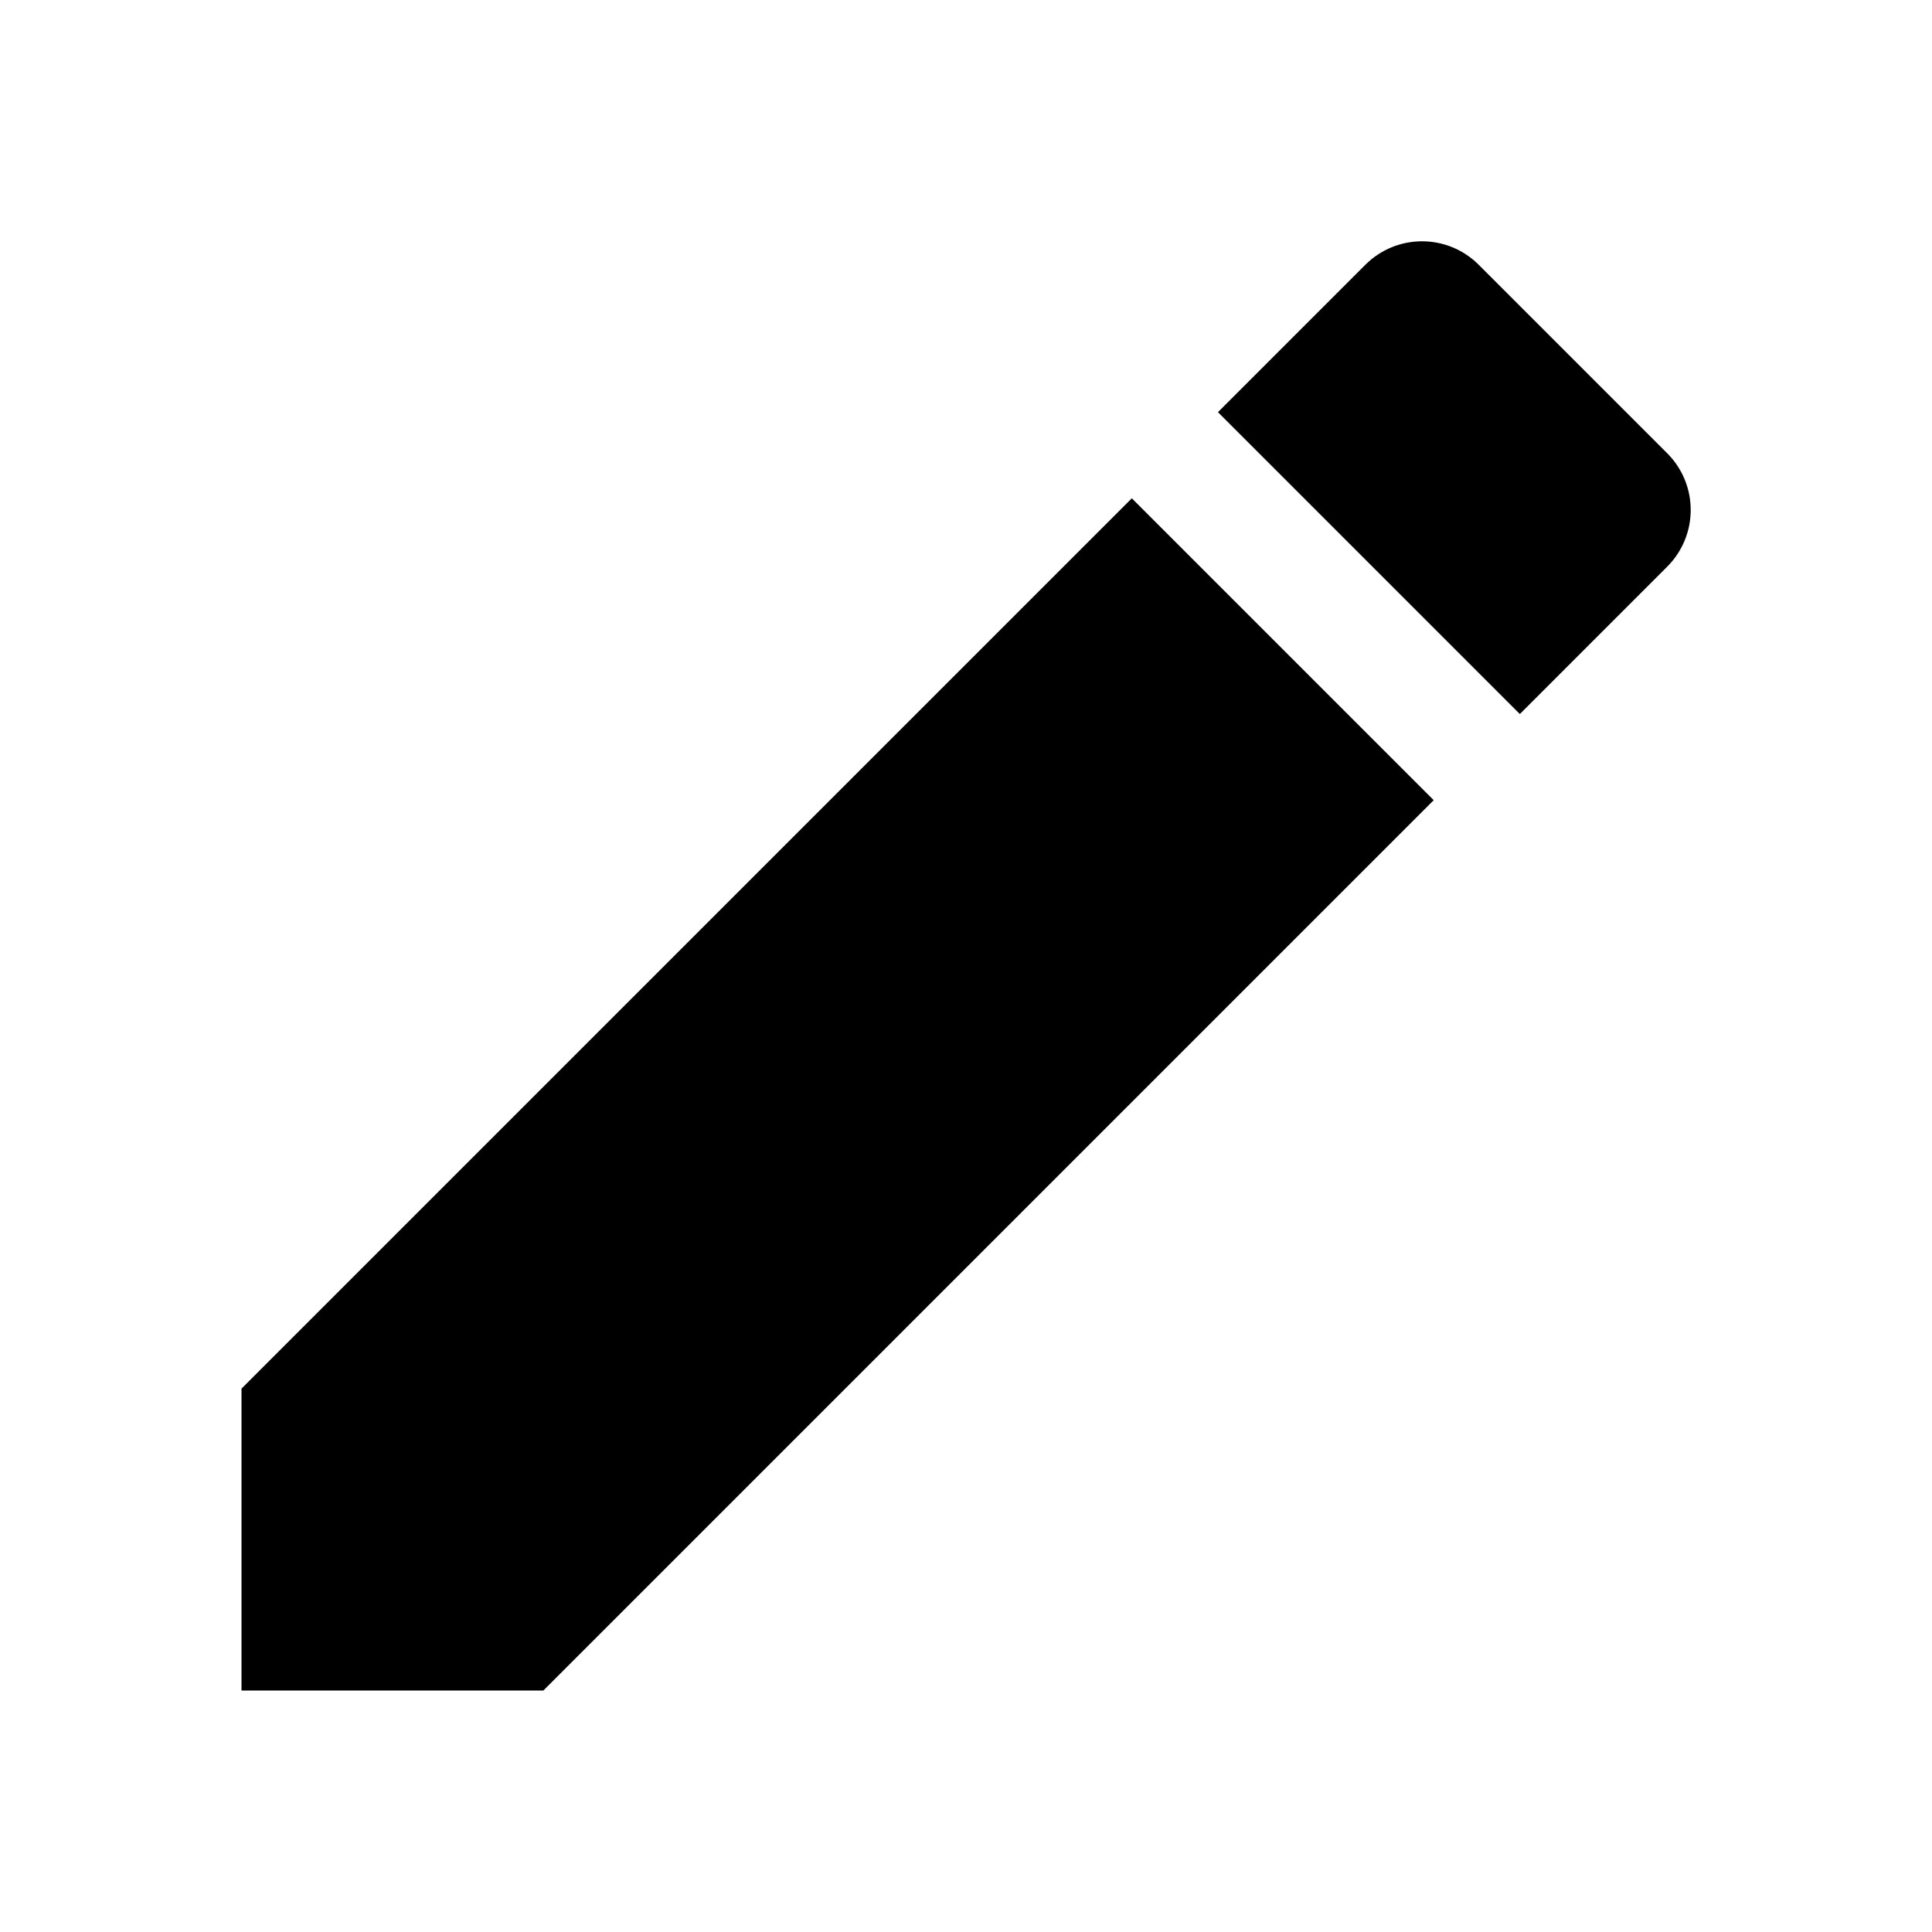
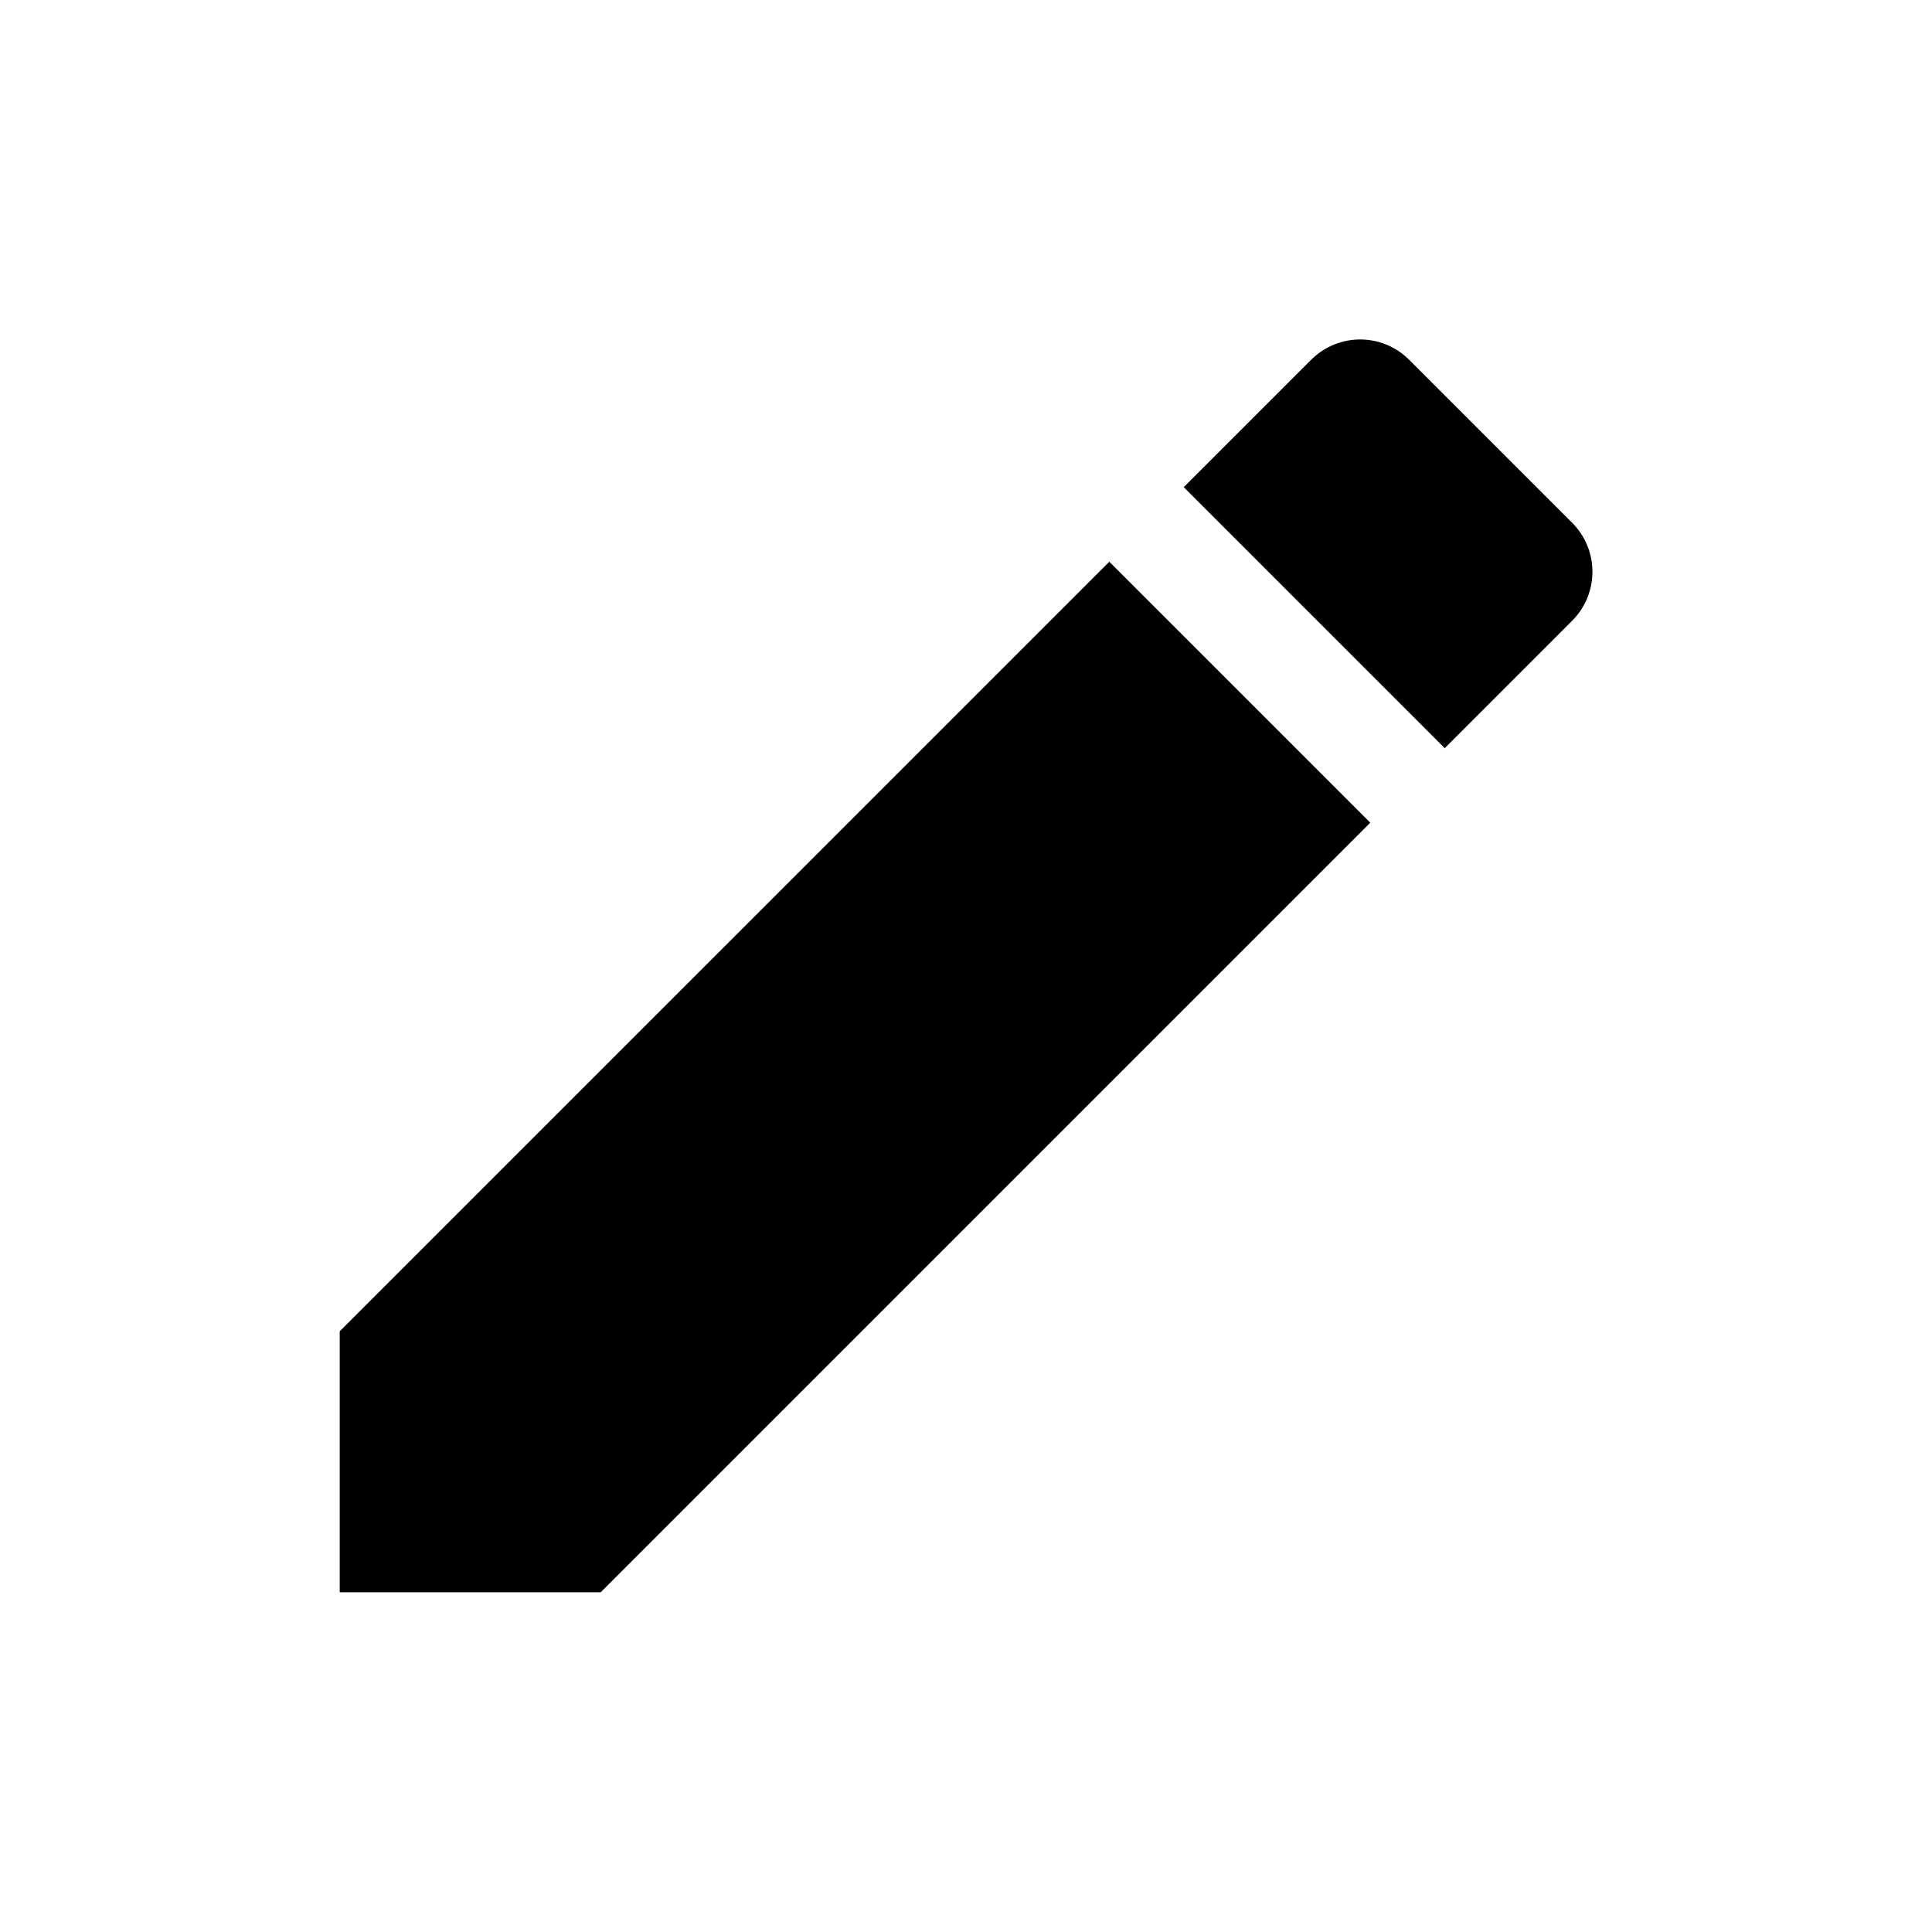
- <svg xmlns="http://www.w3.org/2000/svg" fill="currentColor" height="24" viewBox="0 0 24 24" width="24">
-   <path d="M3 17.25V21h3.75L17.81 9.94l-3.75-3.75L3 17.25zM20.71 7.04c.39-.39.39-1.02 0-1.41l-2.34-2.34c-.39-.39-1.02-.39-1.41 0l-1.83 1.83 3.75 3.75 1.83-1.83z" />
+ <svg xmlns="http://www.w3.org/2000/svg" width="24" height="24" fill="currentColor" version="1.1" viewBox="0 0 24 24">
+   <path d="m4.22 16.538v3.242h3.242l9.56-9.56-3.242-3.242zm15.309-8.826c0.337-0.337 0.337-0.882 0-1.219l-2.023-2.023c-0.337-0.337-0.882-0.337-1.219 0l-1.582 1.582 3.242 3.242z" stroke-width=".864" />
  <path d="M0 0h24v24H0z" fill="none" />
</svg>
